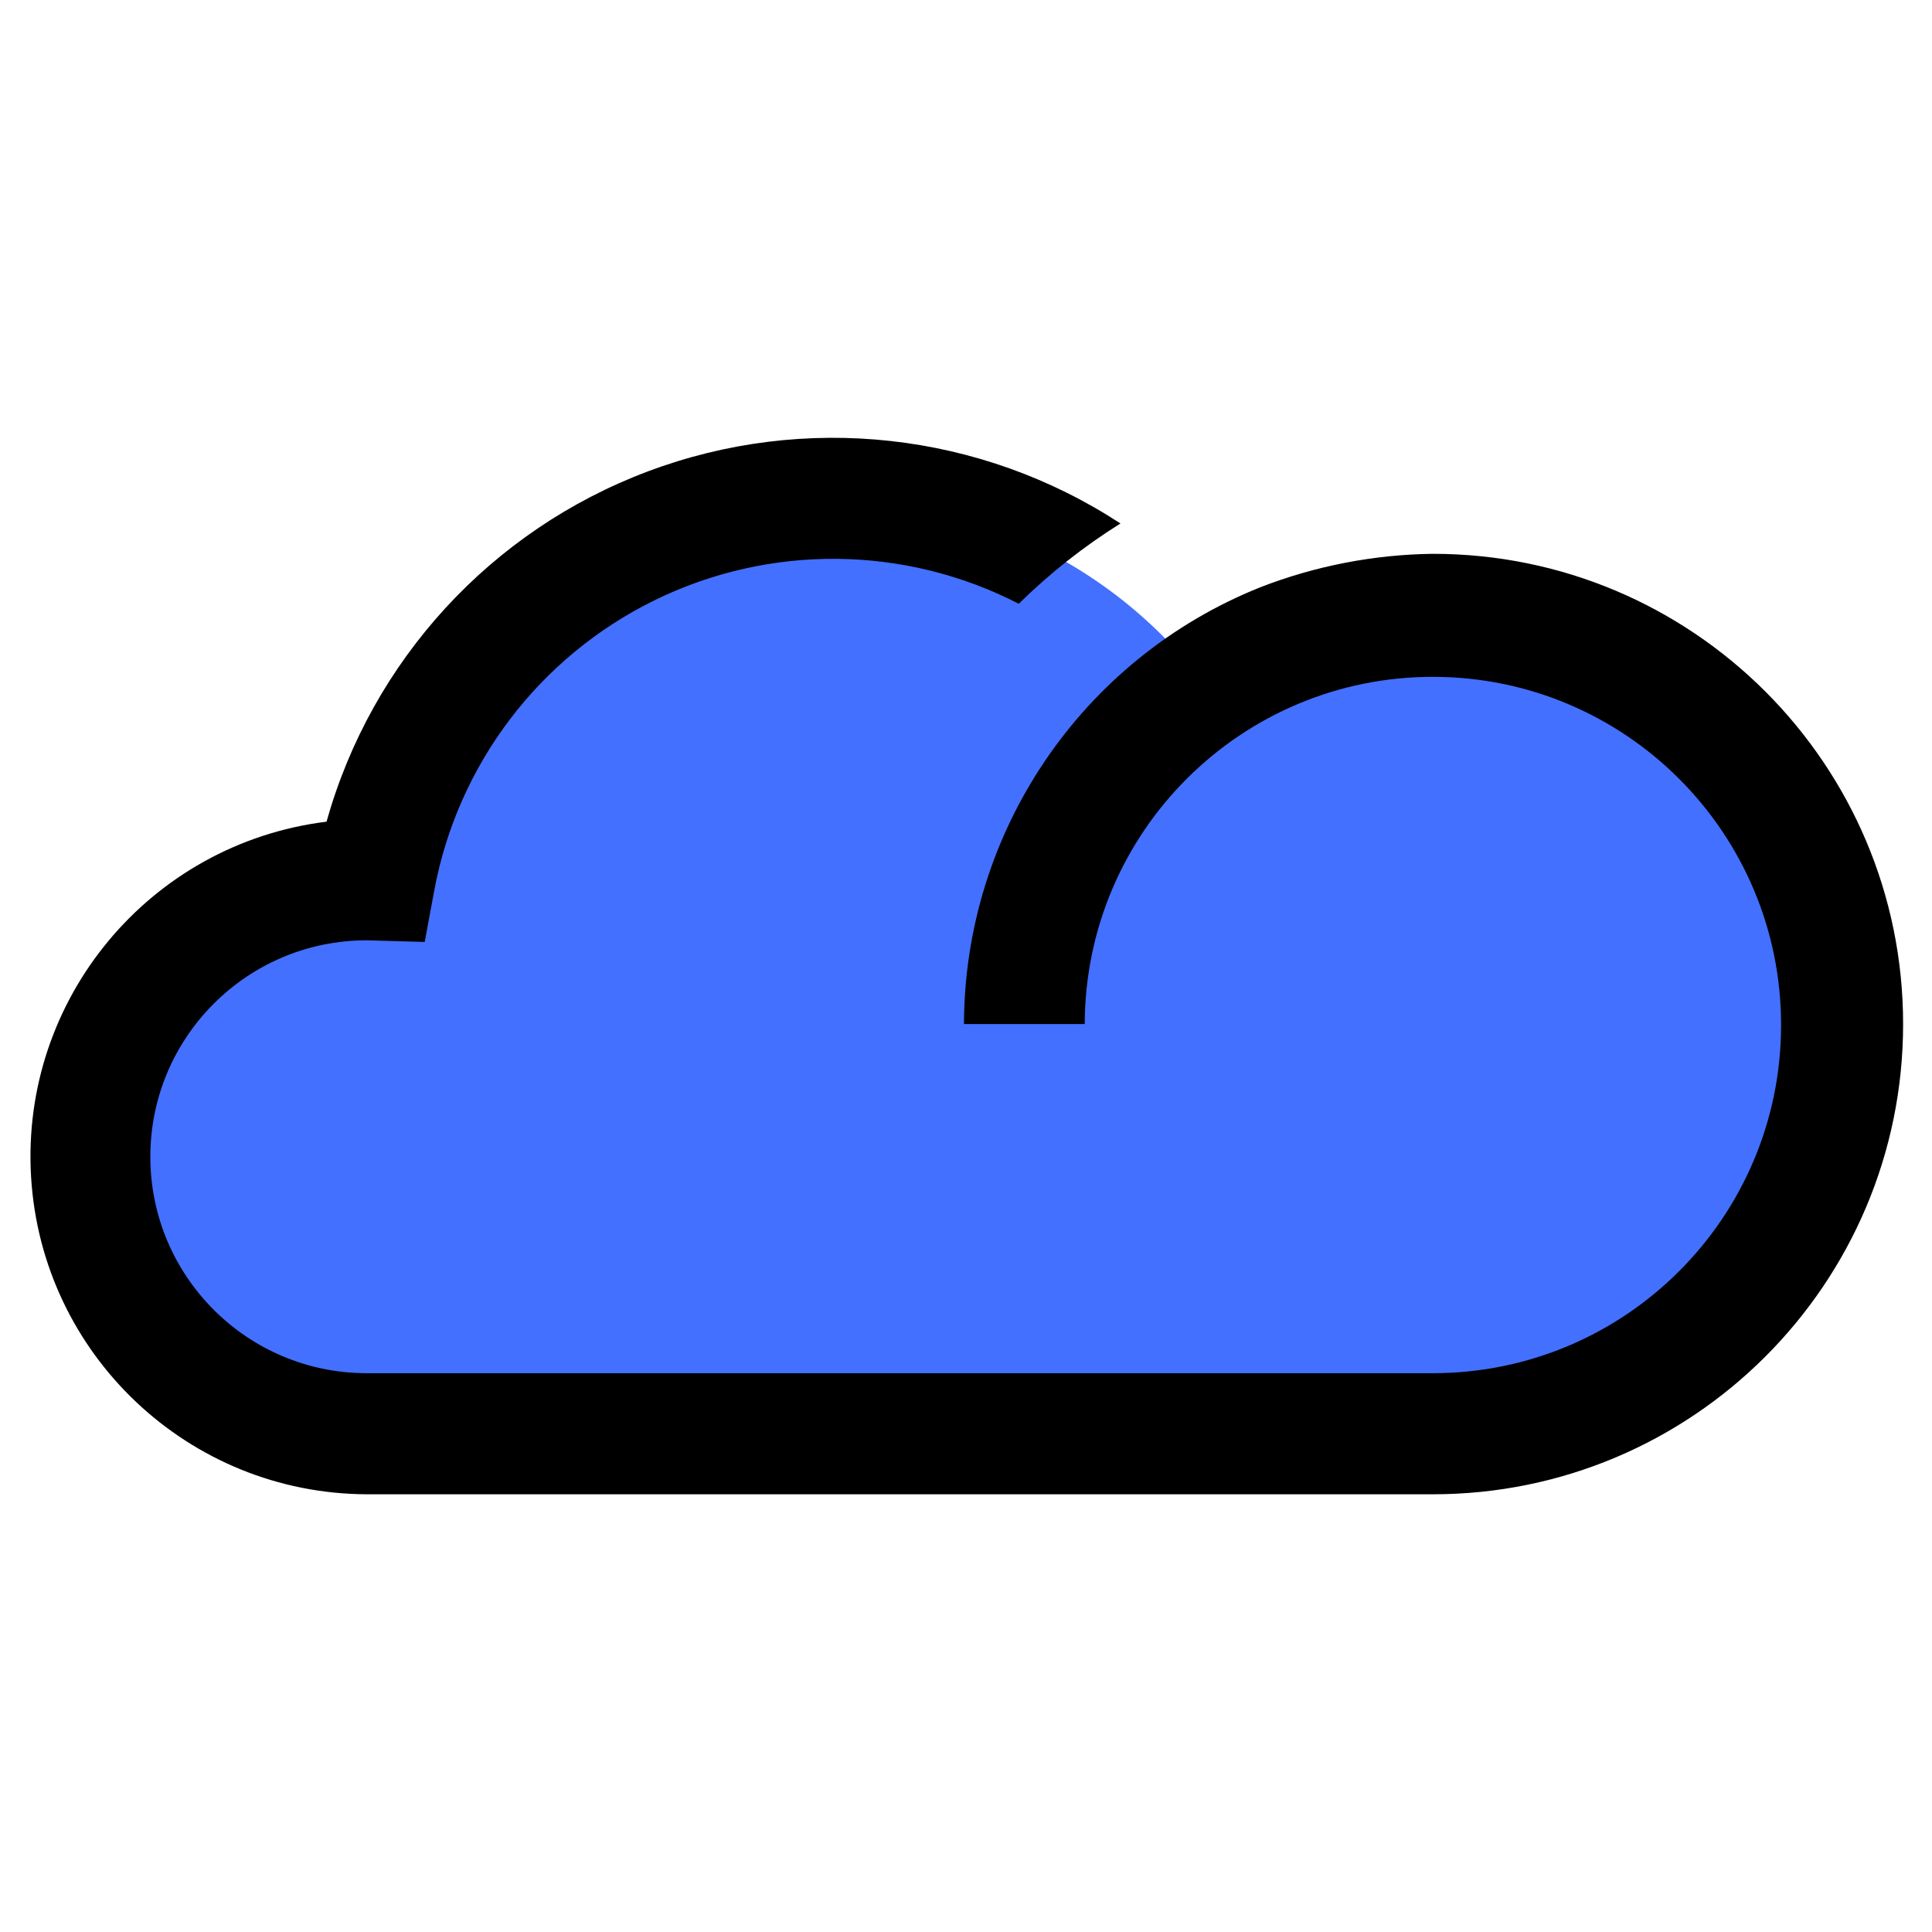
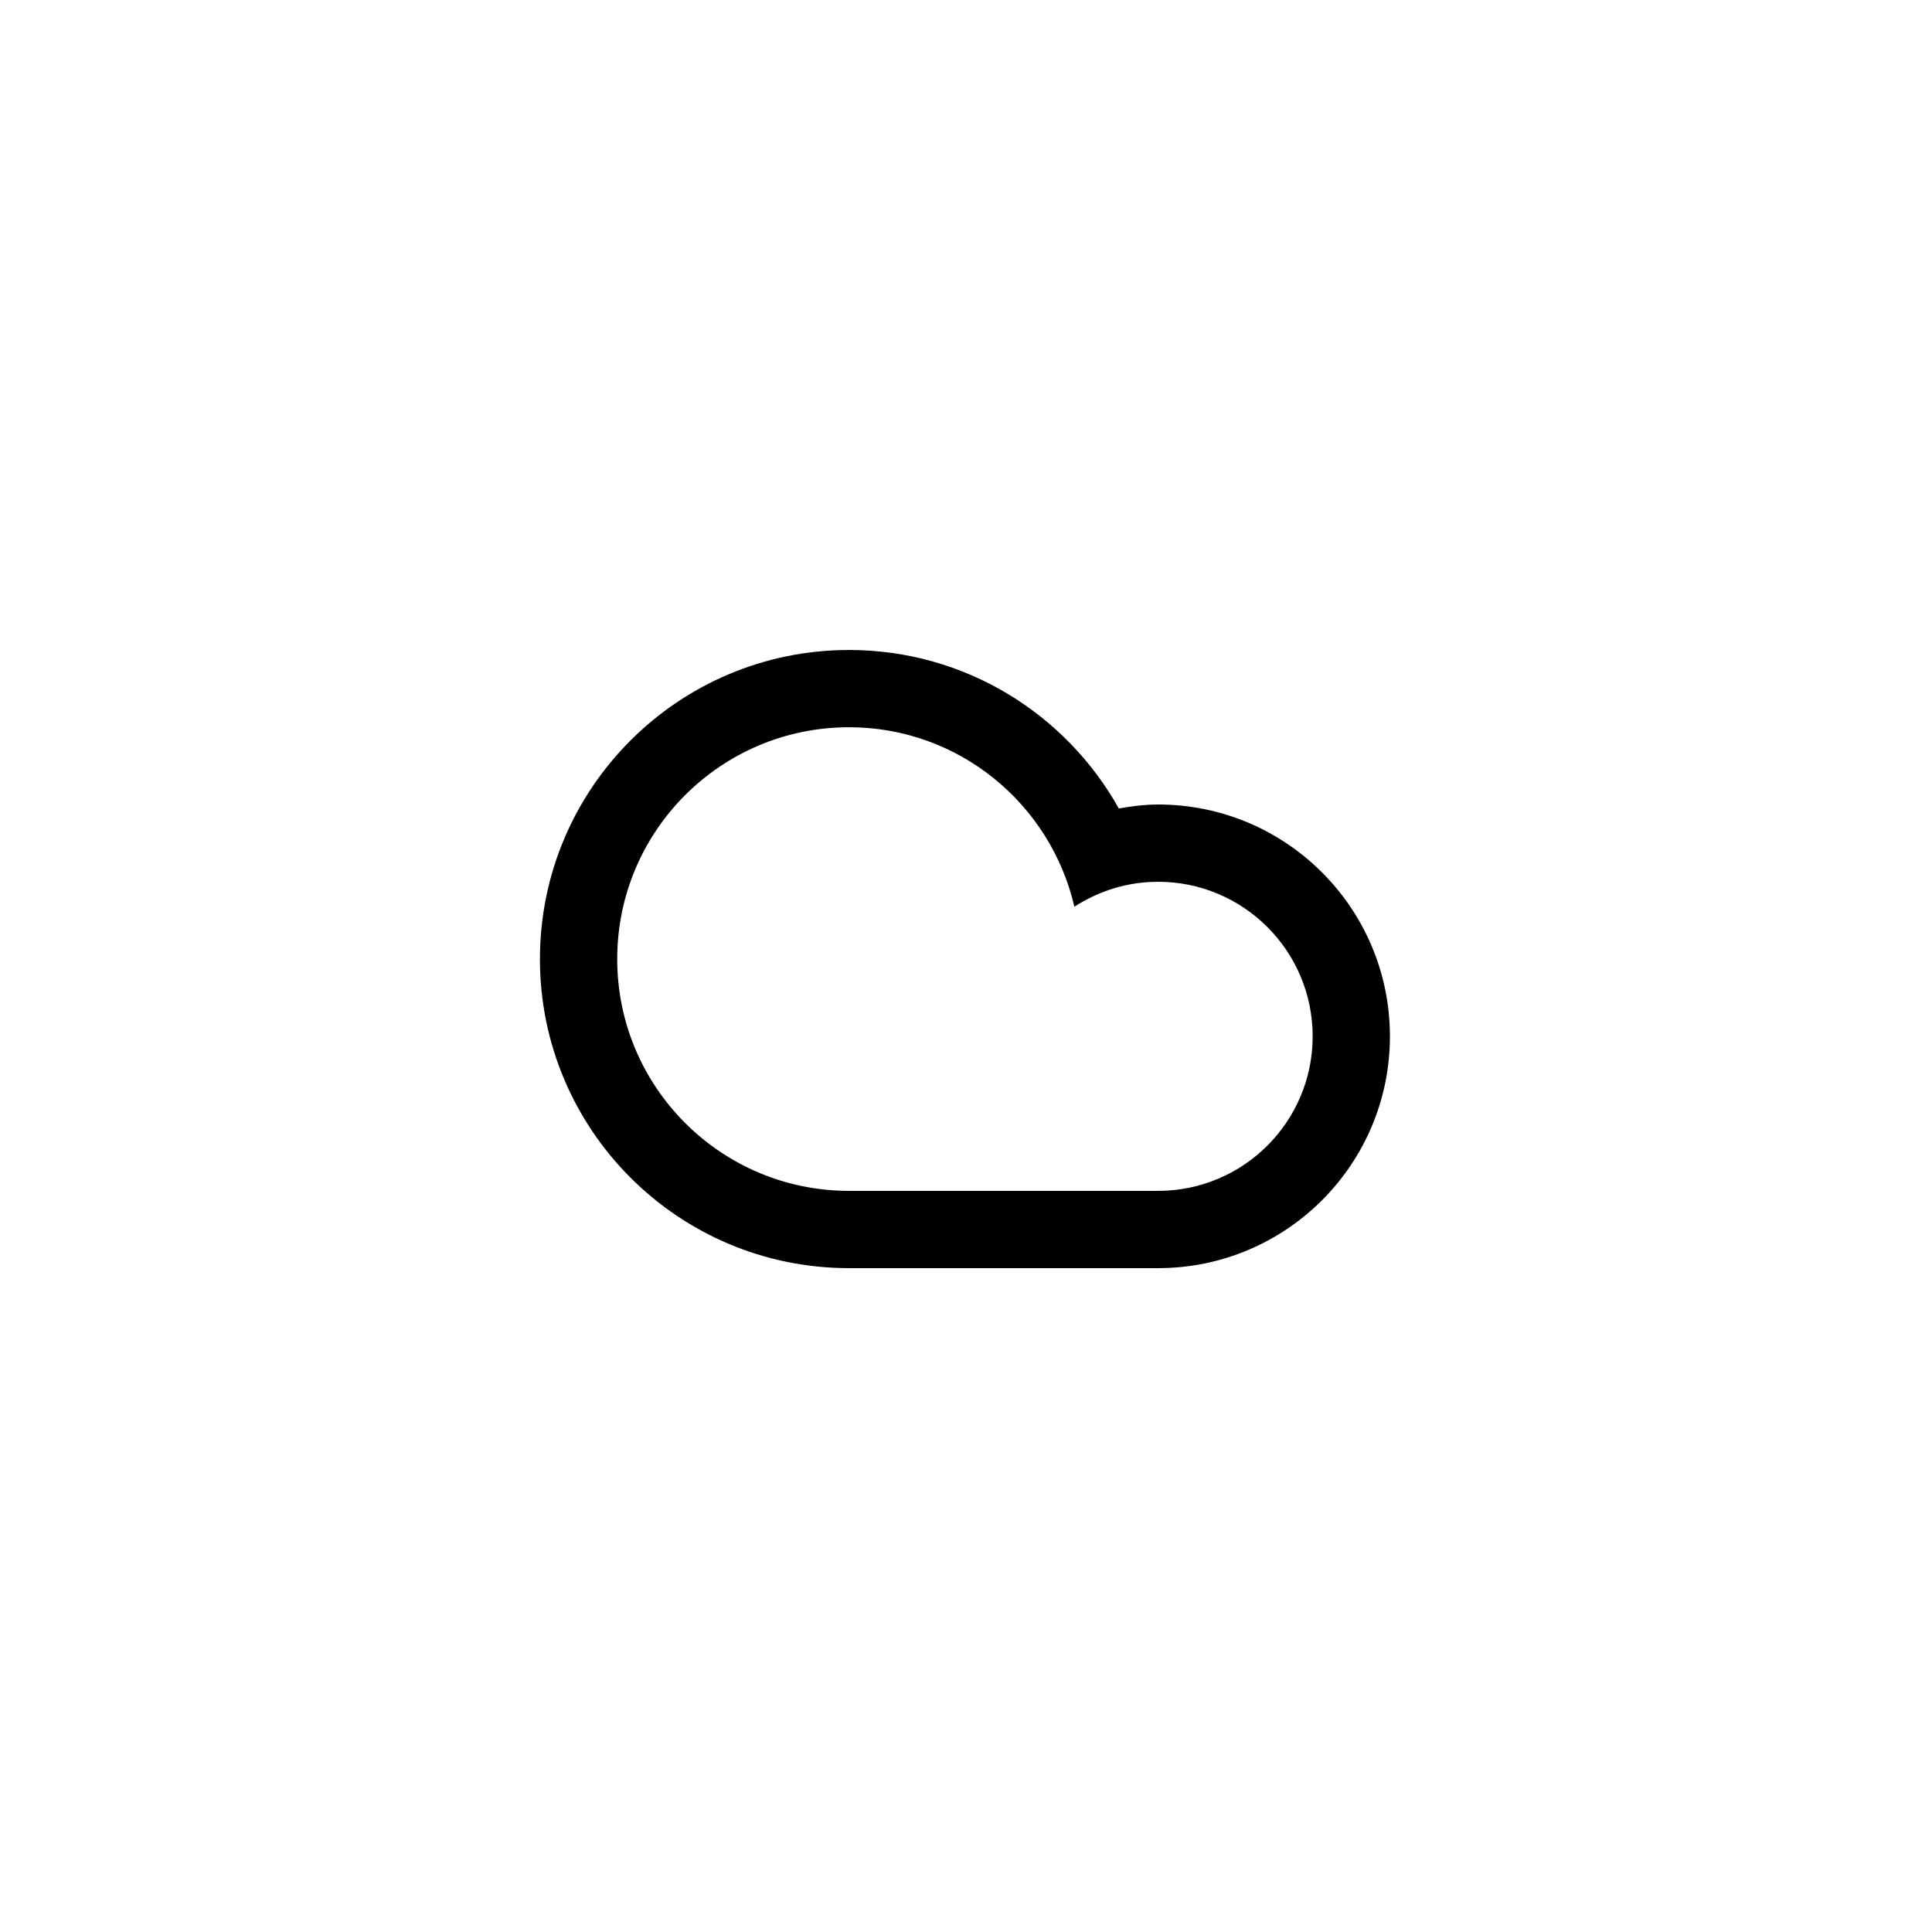
- <svg xmlns="http://www.w3.org/2000/svg" height="512" viewBox="0 0 64 64" width="512">
-   <g id="_13-Cloud" data-name="13-Cloud">
-     <path d="m47.466 20.383a13.468 13.468 0 0 0 -7.541 2.3 15.45 15.45 0 0 0 -27.51 6.48 9.149 9.149 0 1 0 -.265 18.294h35.316a13.535 13.535 0 0 0 0-27.069z" fill="#4370ff" />
-     <path d="m47.466 18.346a16.357 16.357 0 0 0 -5.723 1.11 15.632 15.632 0 0 0 -9.81 14.467h4a11.534 11.534 0 1 1 11.533 11.566h-35.316a7.17 7.17 0 0 1 0-14.34l1.919.054.313-1.686a13.441 13.441 0 0 1 19.366-9.517 19.67 19.67 0 0 1 3.369-2.659 17.417 17.417 0 0 0 -26.3 9.878 11.183 11.183 0 0 0 1.333 22.281h35.316a15.577 15.577 0 0 0 0-31.154z" />
-   </g>
+ <svg xmlns="http://www.w3.org/2000/svg" version="1.1" id="Layer_1" x="0px" y="0px" width="100px" height="100px" viewBox="0 0 100 100" enable-background="new 0 0 100 100" xml:space="preserve">
+   <path fill-rule="evenodd" clip-rule="evenodd" d="M43.945,65.639c-8.835,0-15.998-7.162-15.998-15.998  c0-8.836,7.163-15.998,15.998-15.998c6.004,0,11.229,3.312,13.965,8.203c0.664-0.113,1.338-0.205,2.033-0.205  c6.627,0,11.999,5.373,11.999,12c0,6.625-5.372,11.998-11.999,11.998C57.168,65.639,47.143,65.639,43.945,65.639z M59.943,61.639  c4.418,0,8-3.582,8-7.998c0-4.418-3.582-8-8-8c-1.6,0-3.082,0.481-4.333,1.291c-1.231-5.316-5.974-9.29-11.665-9.29  c-6.626,0-11.998,5.372-11.998,11.999c0,6.626,5.372,11.998,11.998,11.998C47.562,61.639,56.924,61.639,59.943,61.639z" />
</svg>
